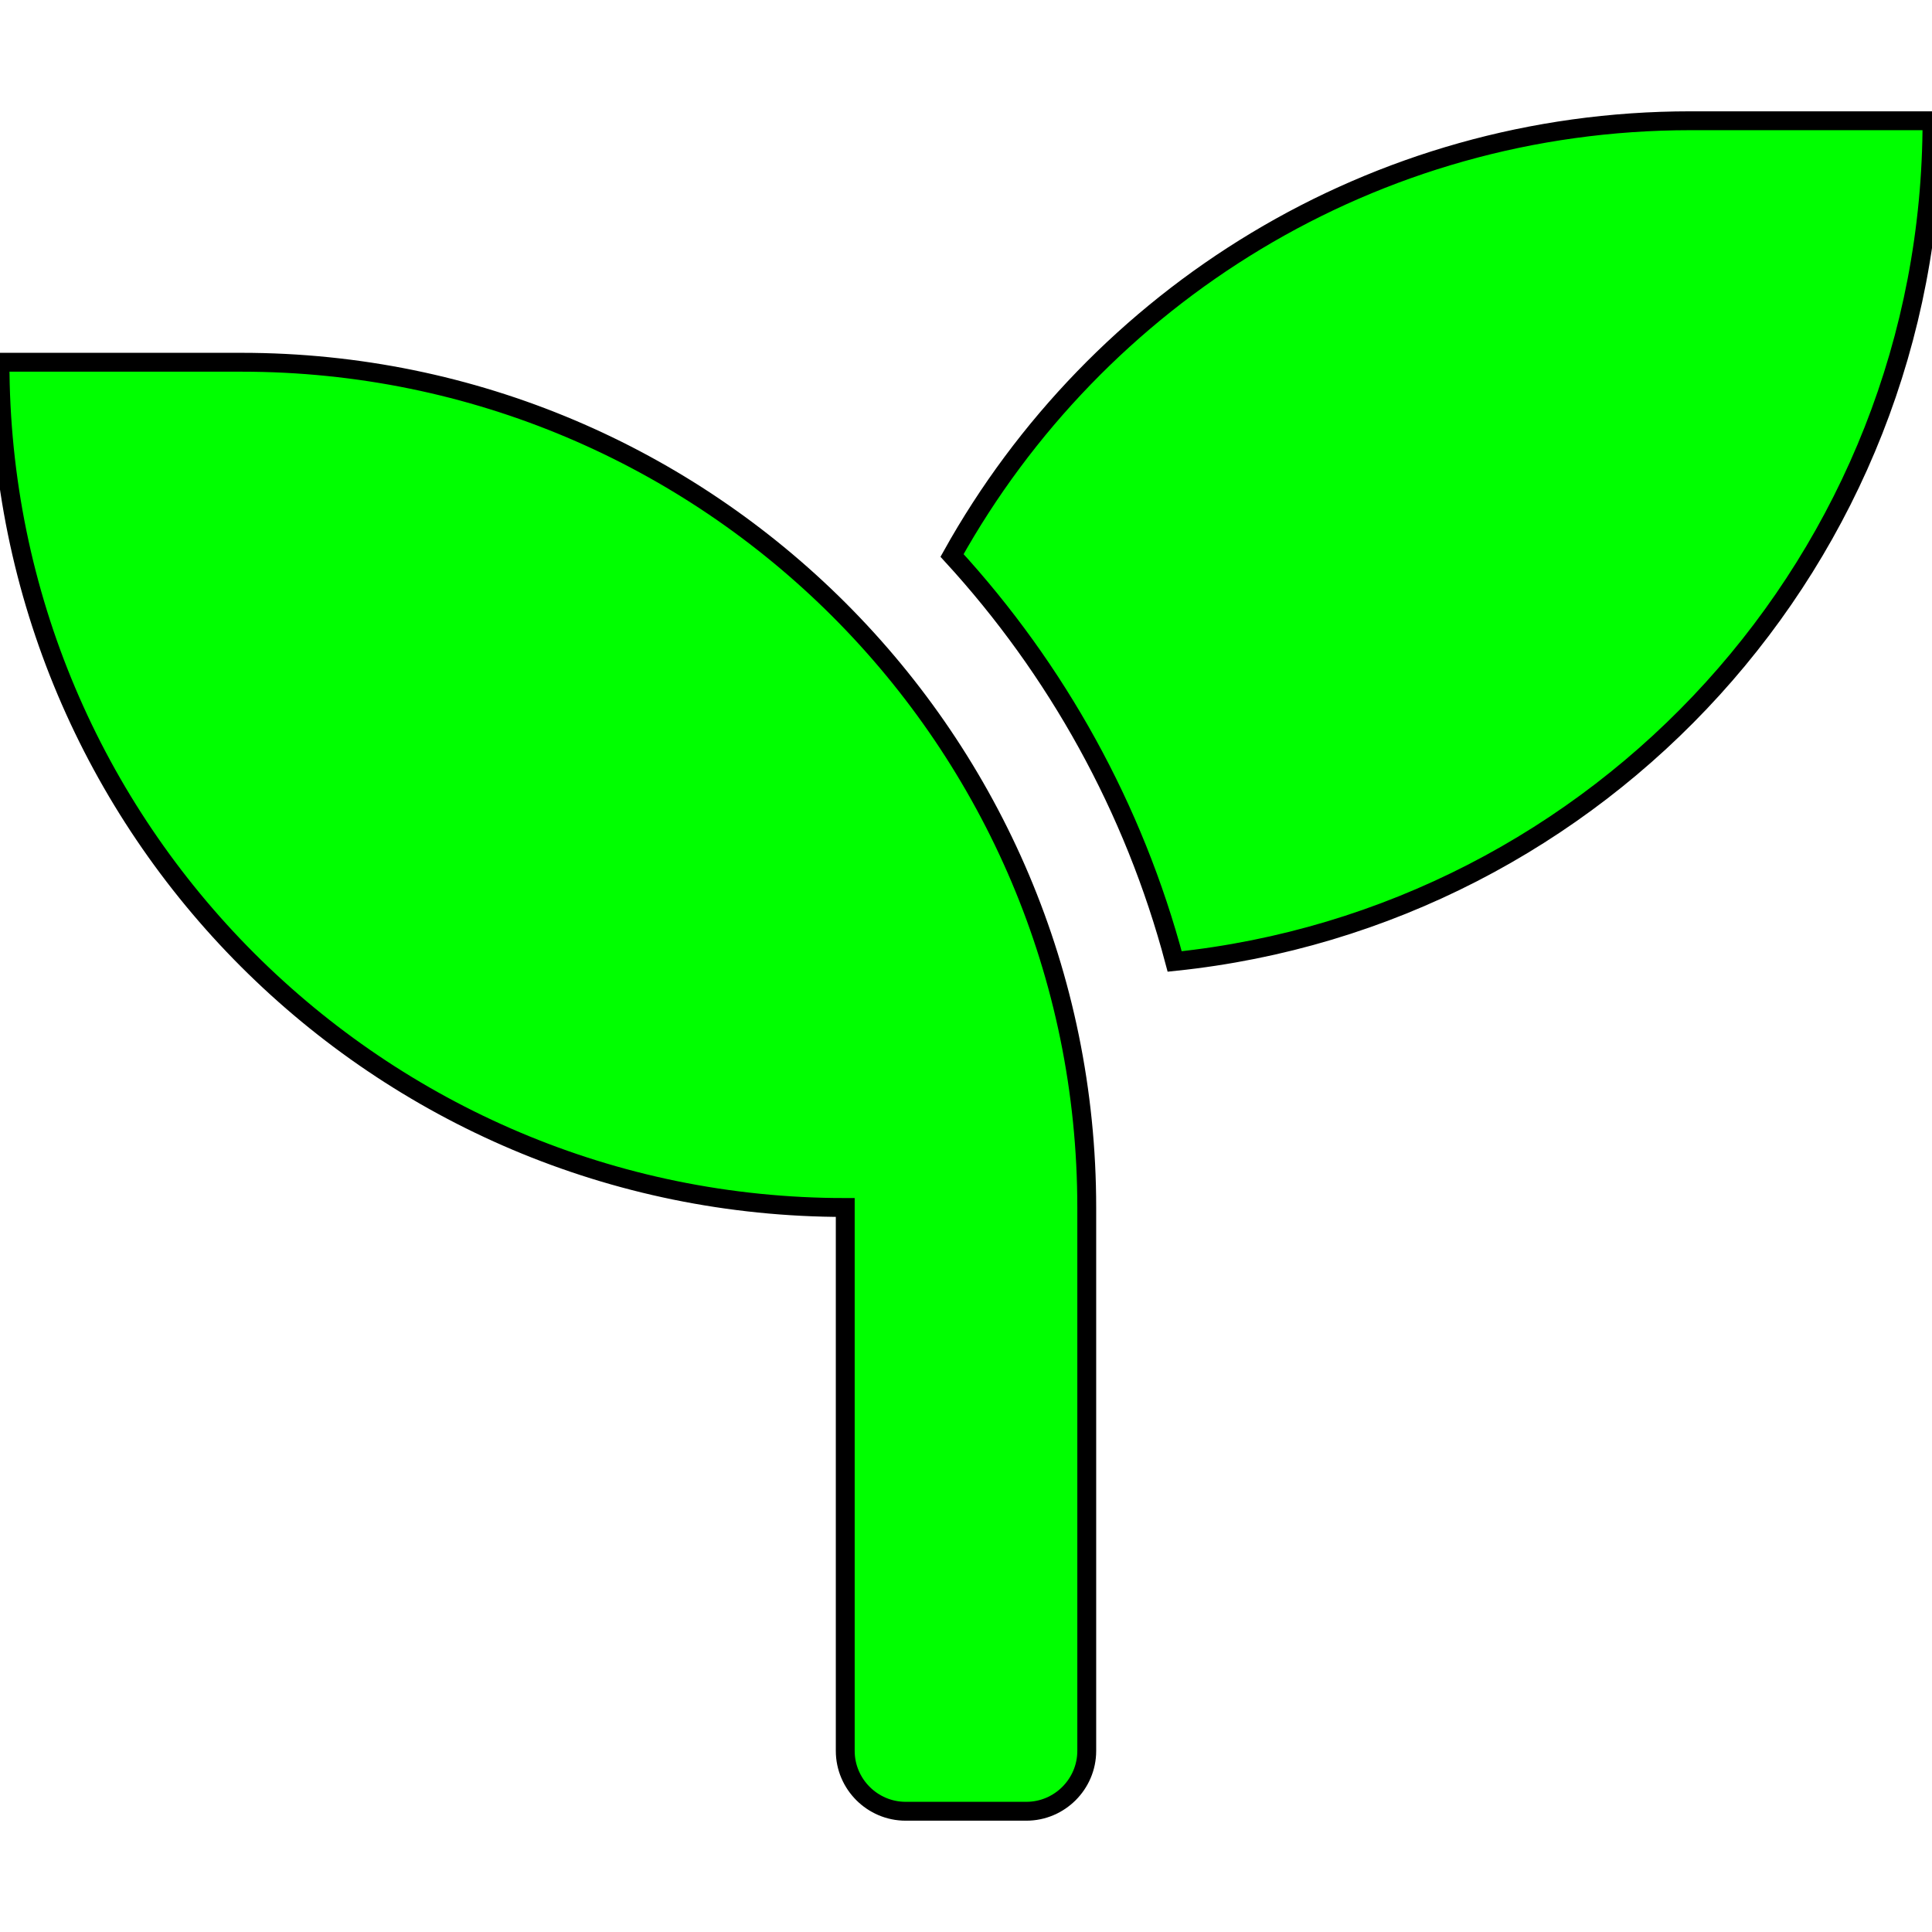
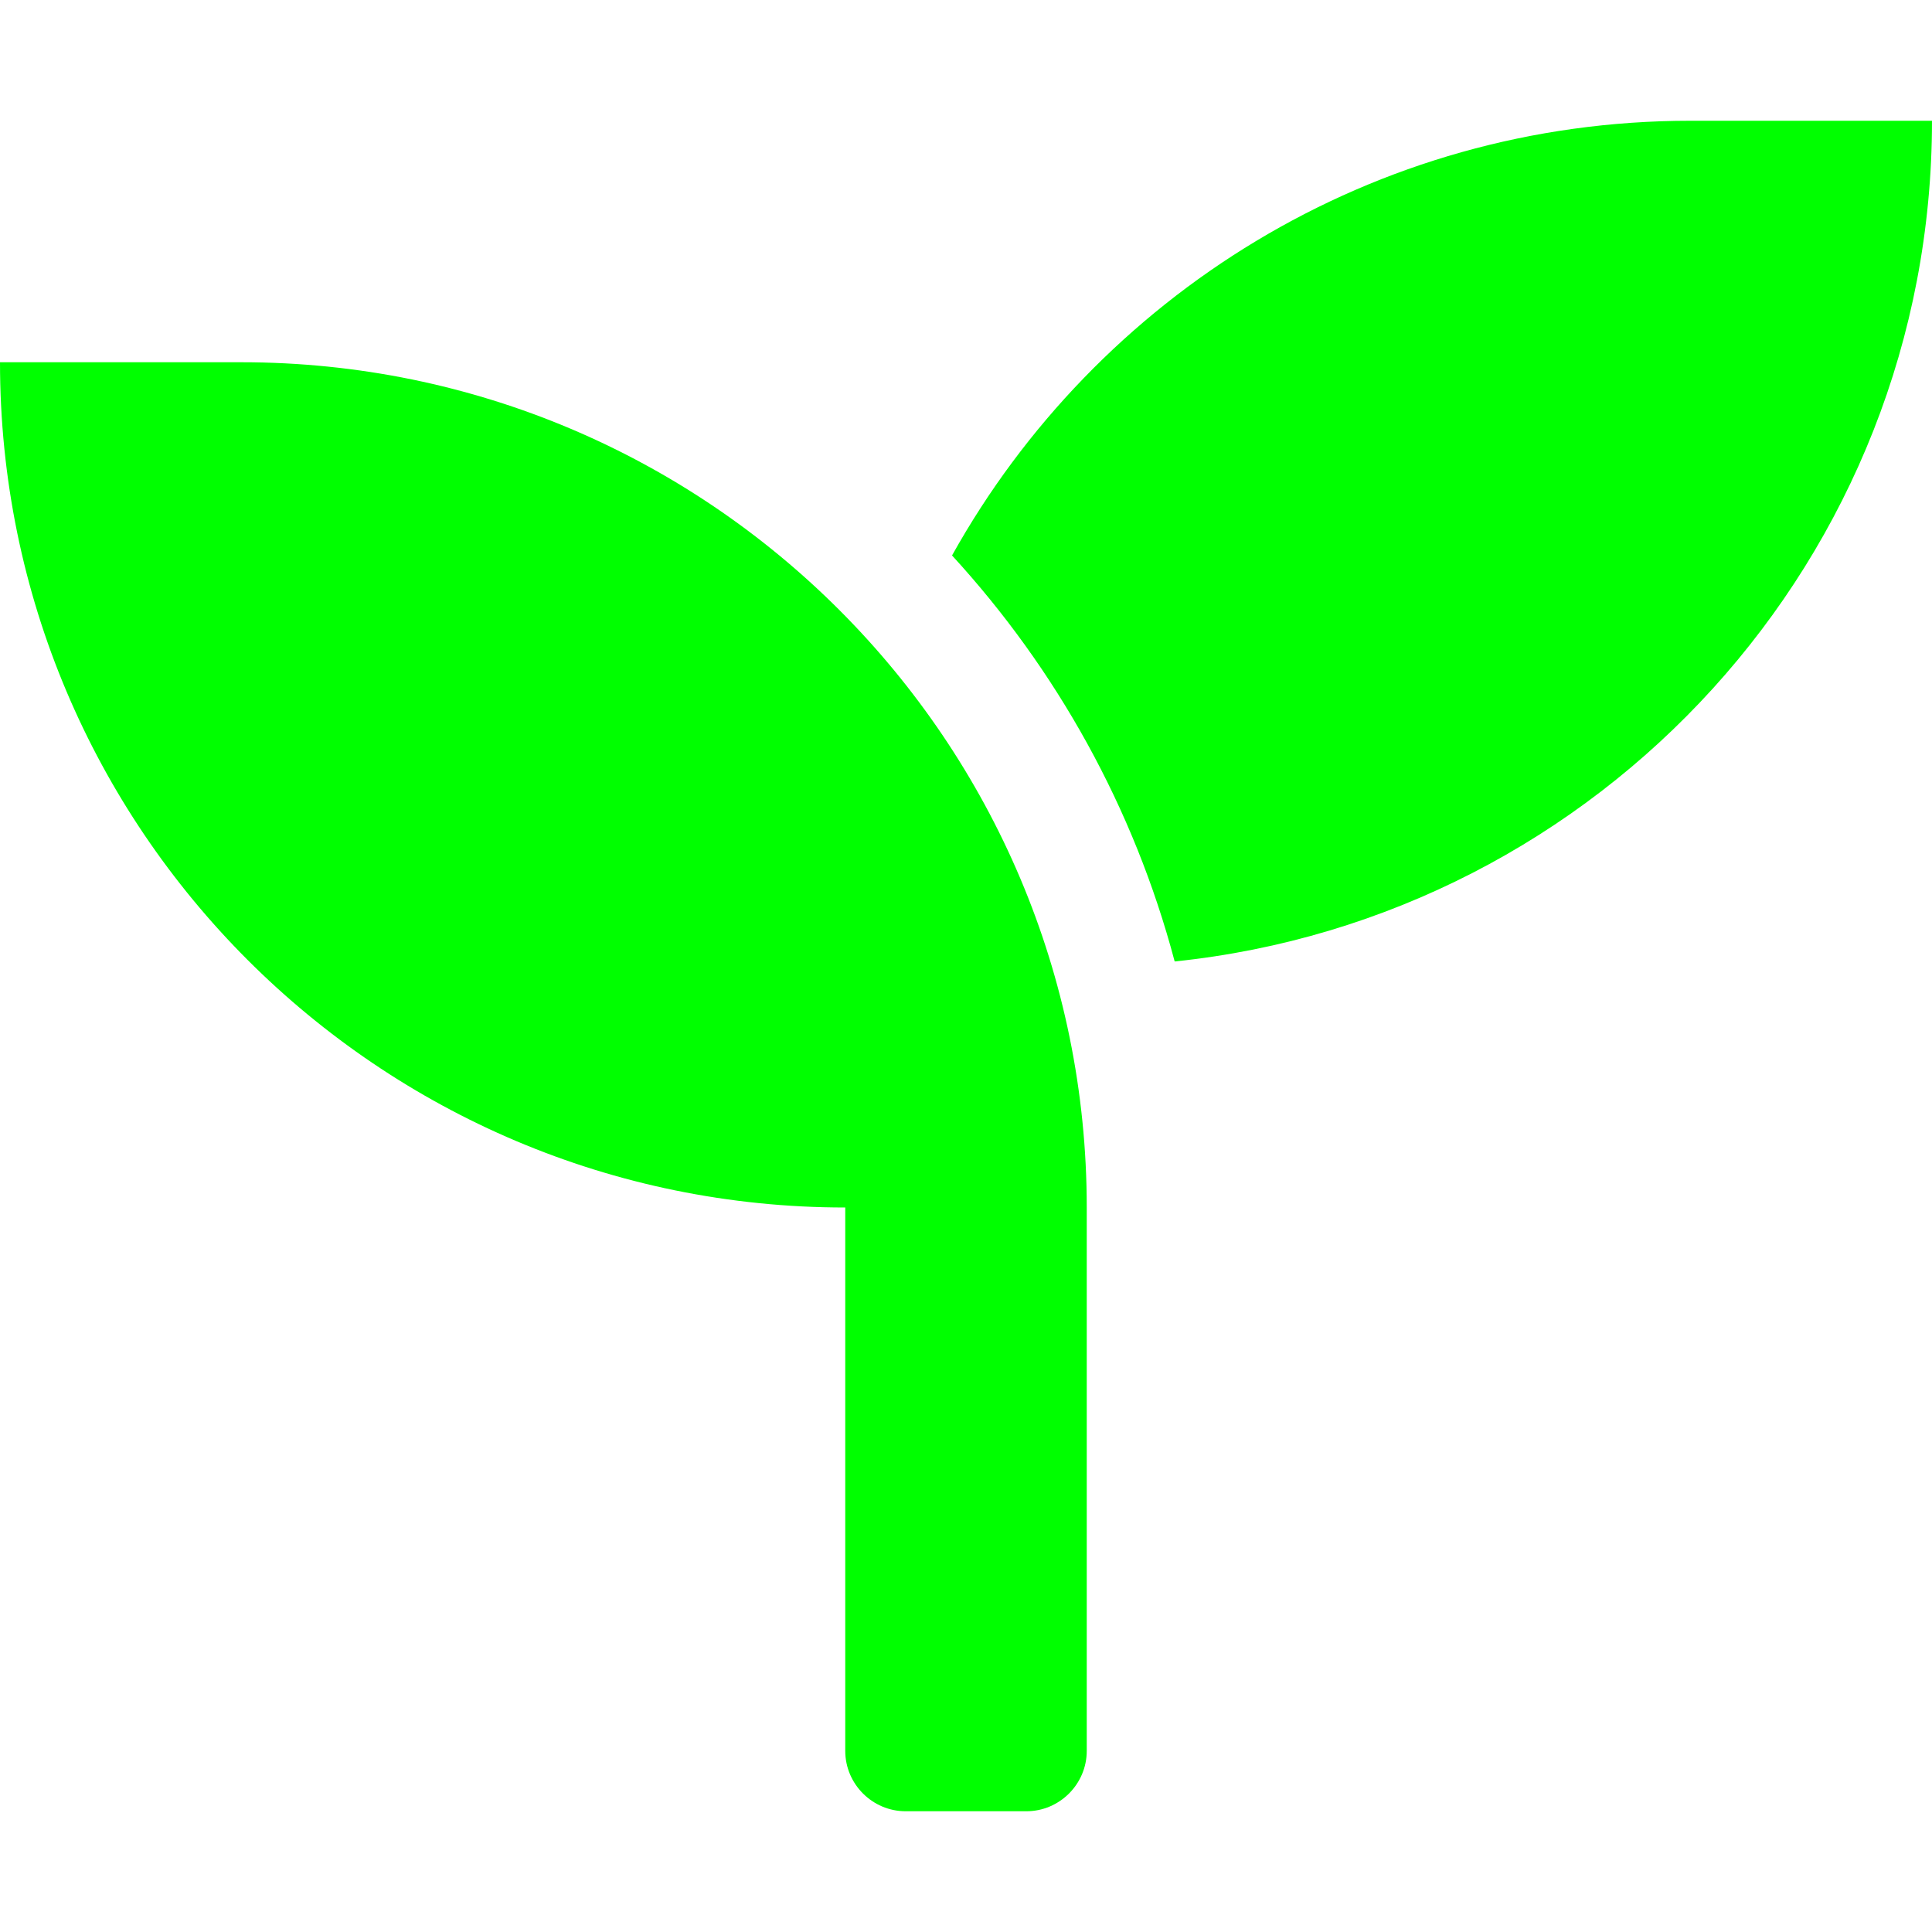
- <svg xmlns="http://www.w3.org/2000/svg" style="fill:#00ff00;stroke:#000;stroke-width:5px" width="40px" height="40px" viewBox="0 0 512 512">
+ <svg xmlns="http://www.w3.org/2000/svg" style="fill:#00ff00" width="40px" height="40px" viewBox="0 0 512 512">
  <path d="M64 96H0c0 123.7 100.3 224 224 224v144c0 8.8 7.2 16 16 16h32c8.8 0 16-7.2 16-16V320C288 196.3 187.7 96 64 96zm384-64c-84.2 0-157.4 46.5-195.7 115.2 27.7 30.2 48.2 66.9 59 107.6C424 243.1 512 147.9 512 32h-64z" />
</svg>
